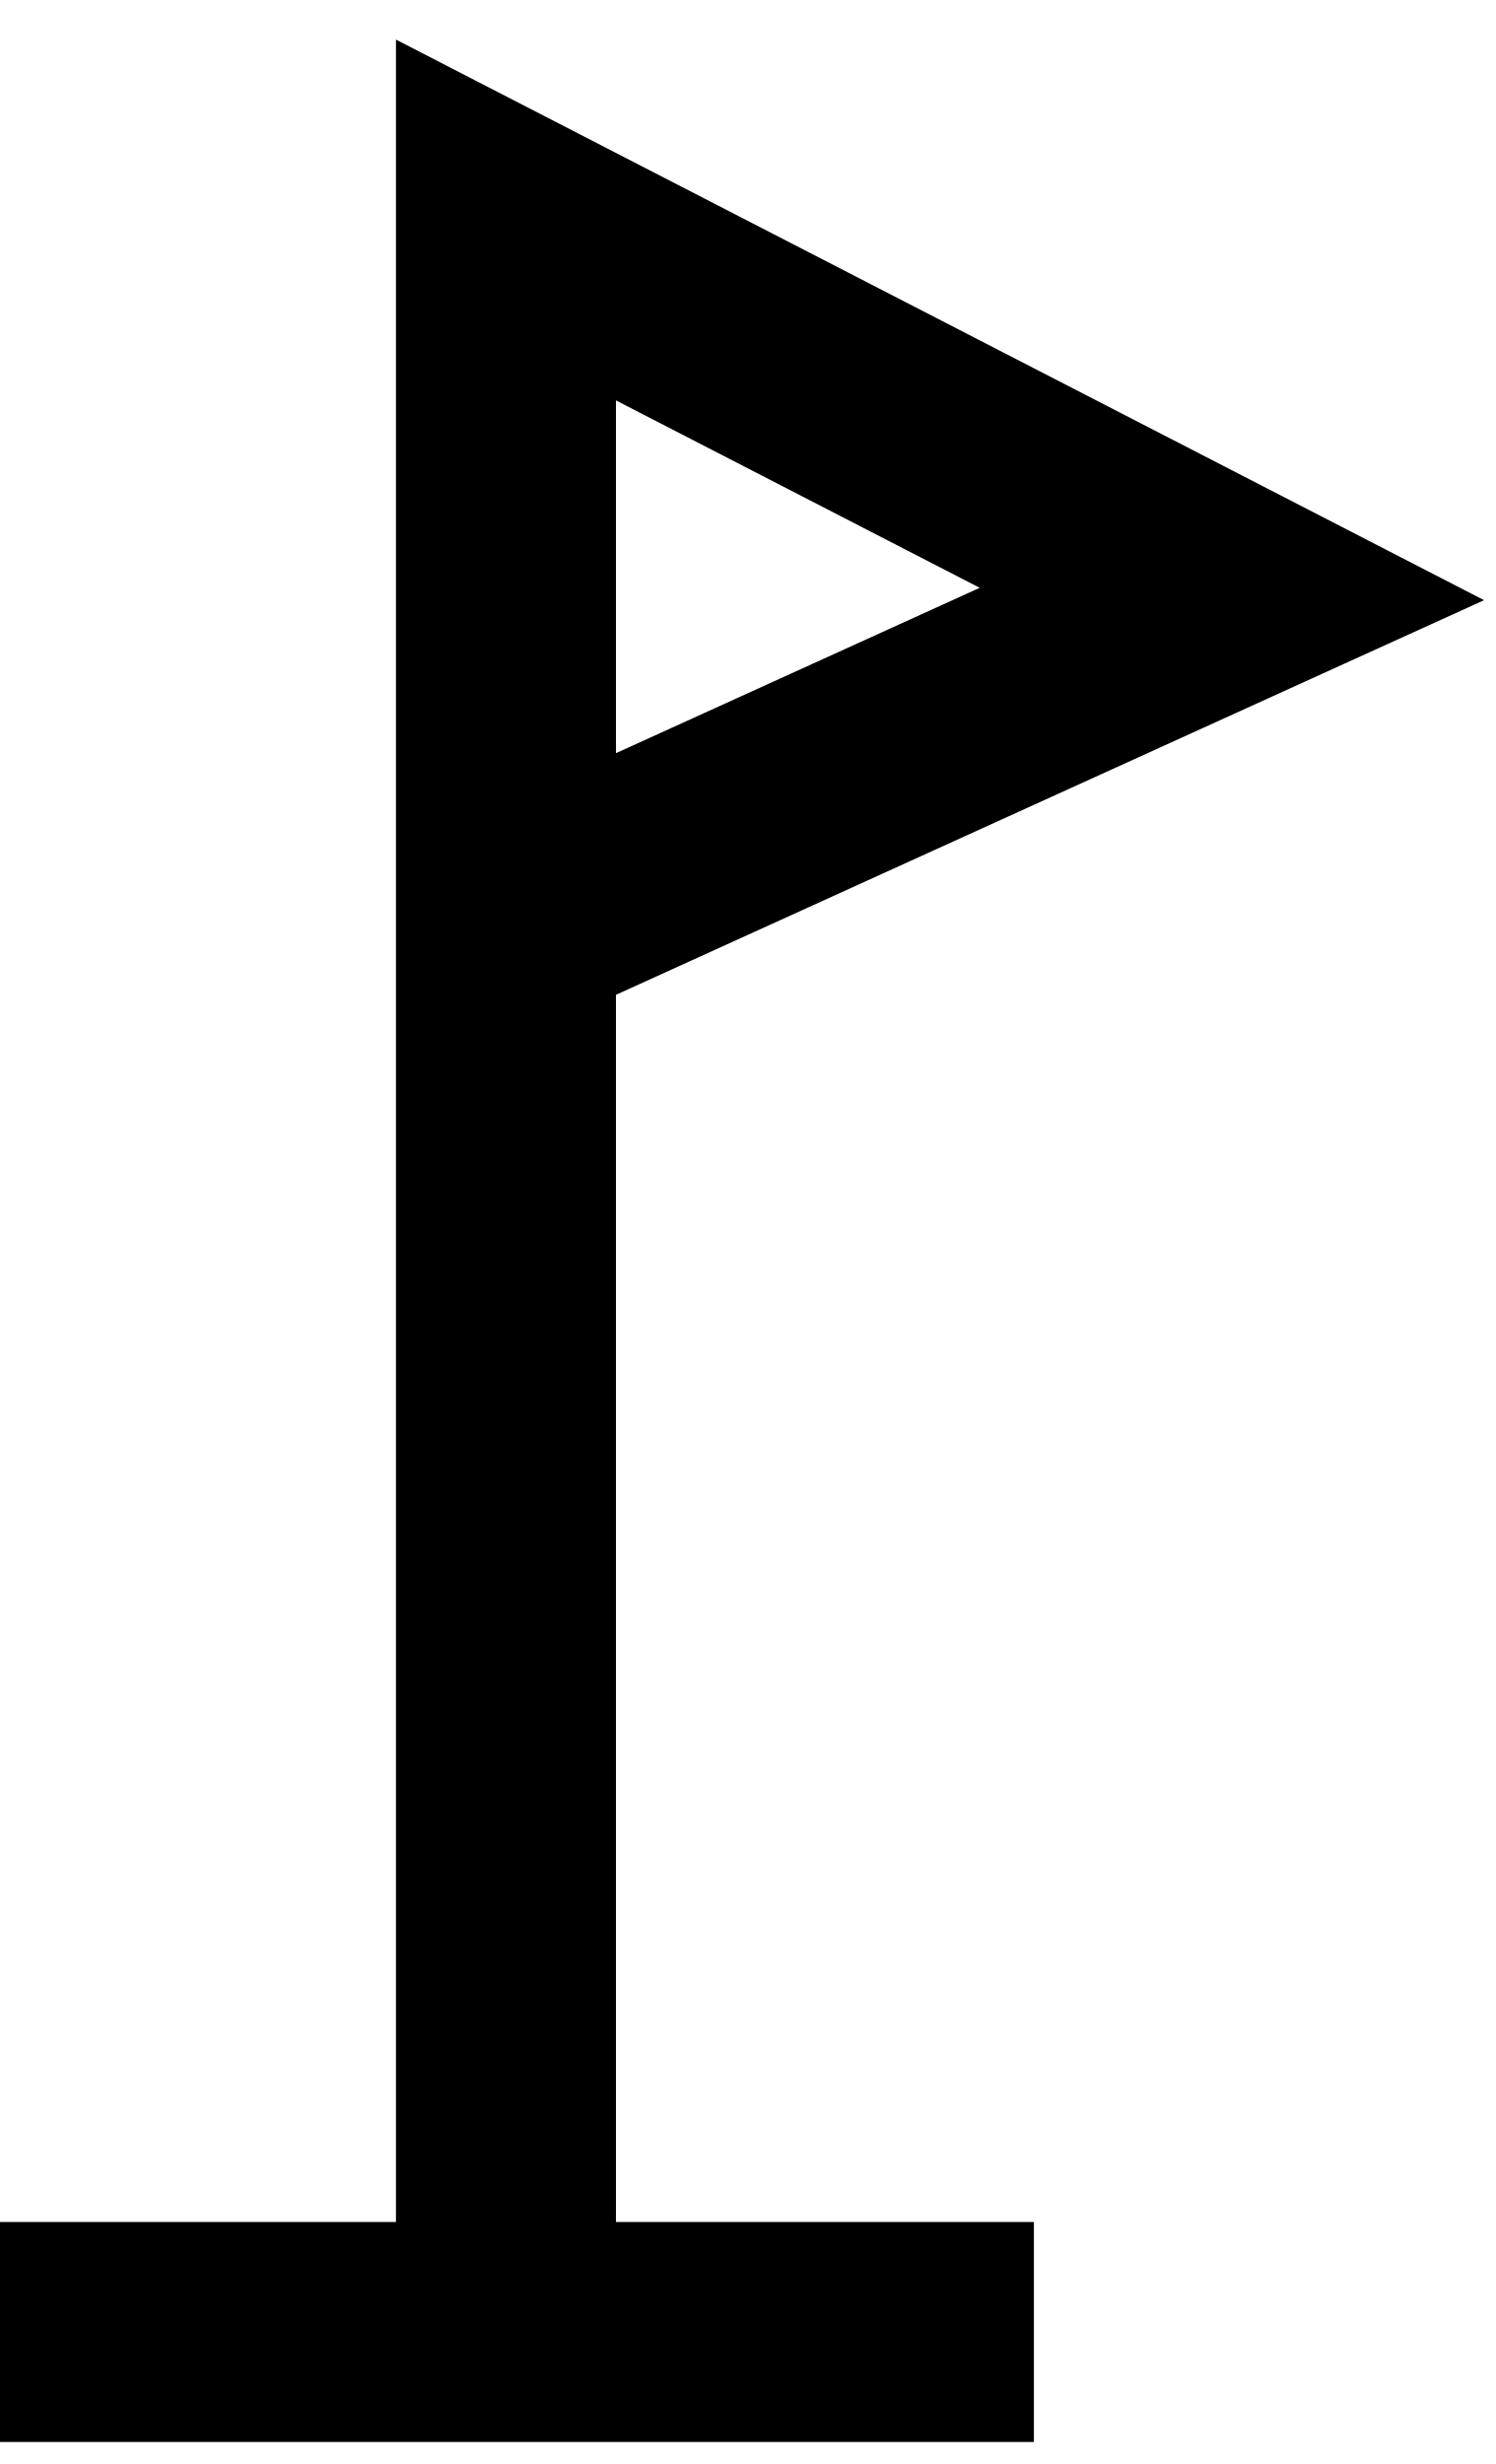
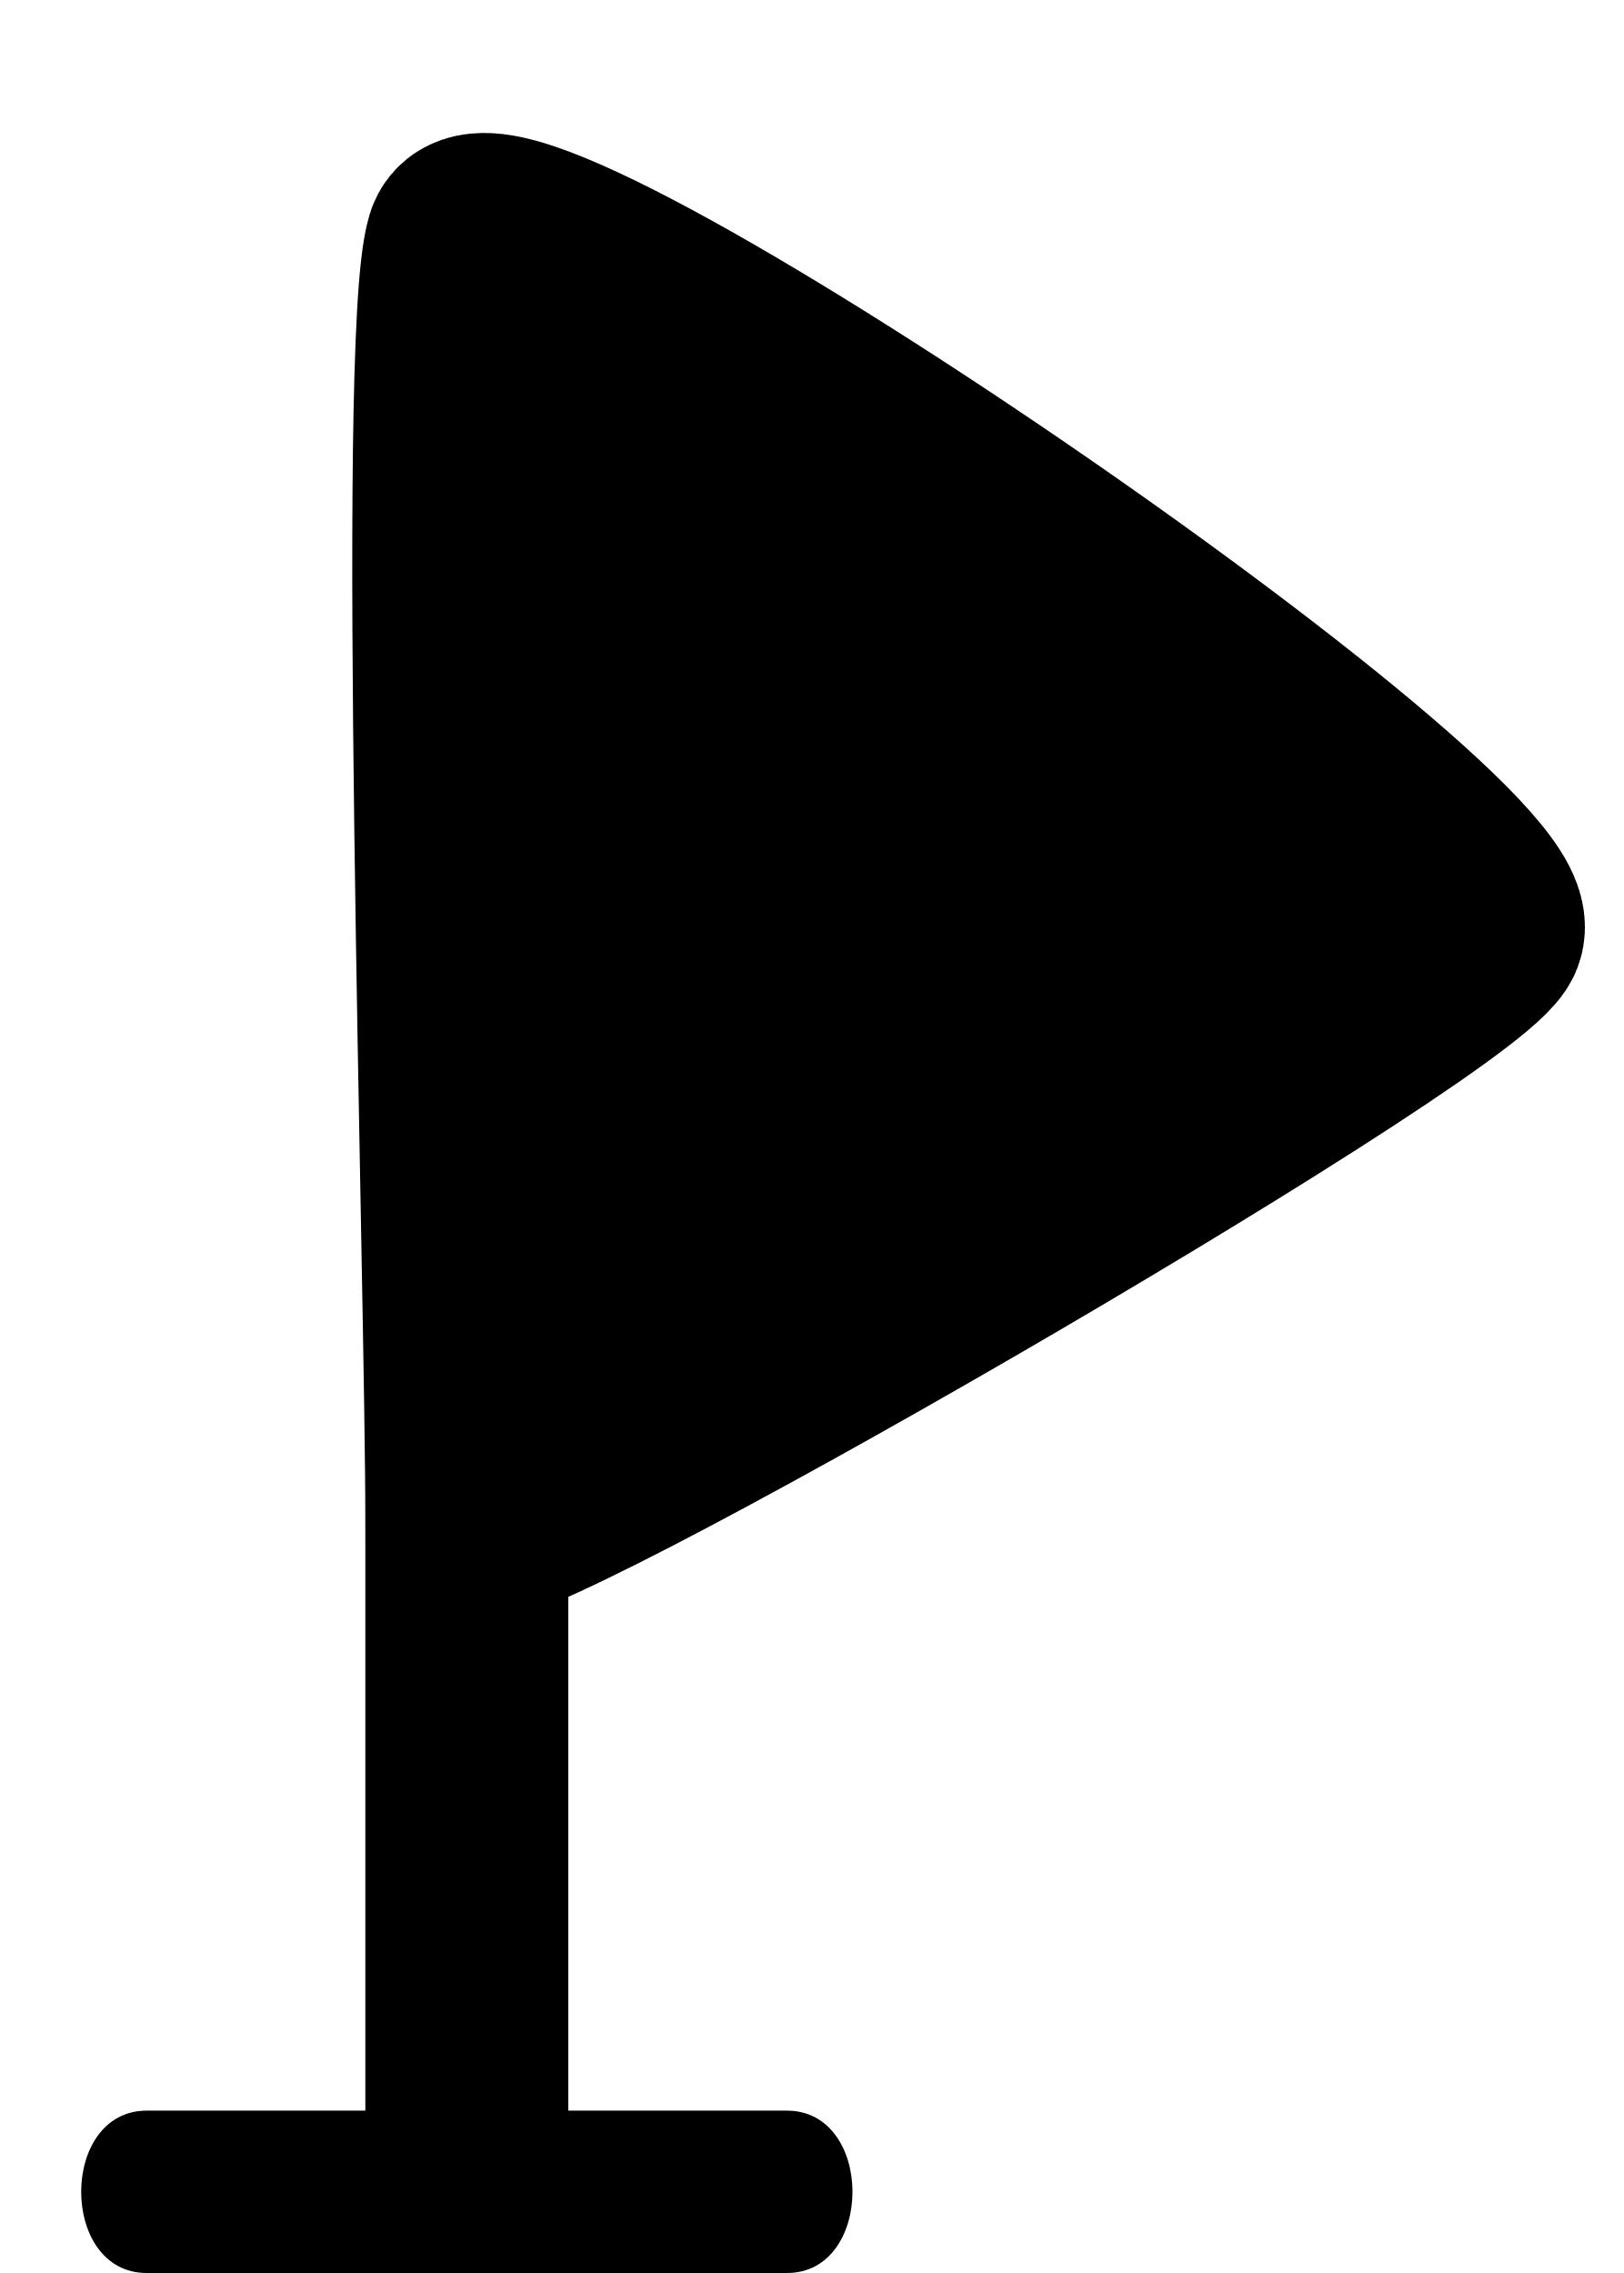
- <svg xmlns="http://www.w3.org/2000/svg" width="34" height="56" viewBox="0 0 34 56" fill="none">
-   <path d="M11.5 53C11.5 51.857 11.5 35.755 11.5 21M11.5 21C11.5 15.105 11.5 9.425 11.5 5L28 13.5L11.5 21ZM0 53H23.5" stroke="black" stroke-width="5" />
+ <svg xmlns="http://www.w3.org/2000/svg" width="40" height="56" viewBox="0 0 40 56" fill="none">
+   <path d="M11.5 54C11.5 52.857 11.5 52.255 11.5 37.5M11.5 37.5C11.5 31.605 10.775 8.394 11.5 6C12.225 3.606 37.739 21.128 36.5 23C35.261 24.873 11.919 38.38 11.5 37.5Z" stroke="black" stroke-width="5" />
+   <path d="M12.5 7.5L24 14L36 22L24.5 29.5L12 35.5L12.5 7.5Z" fill="black" />
+   <path d="M3.613 52C3.613 52 17.236 52 19.387 52C21.538 52 21.538 56 19.387 56C17.236 56 3.613 56 3.613 56C1.462 56 1.462 52 3.613 52Z" fill="black" />
</svg>
